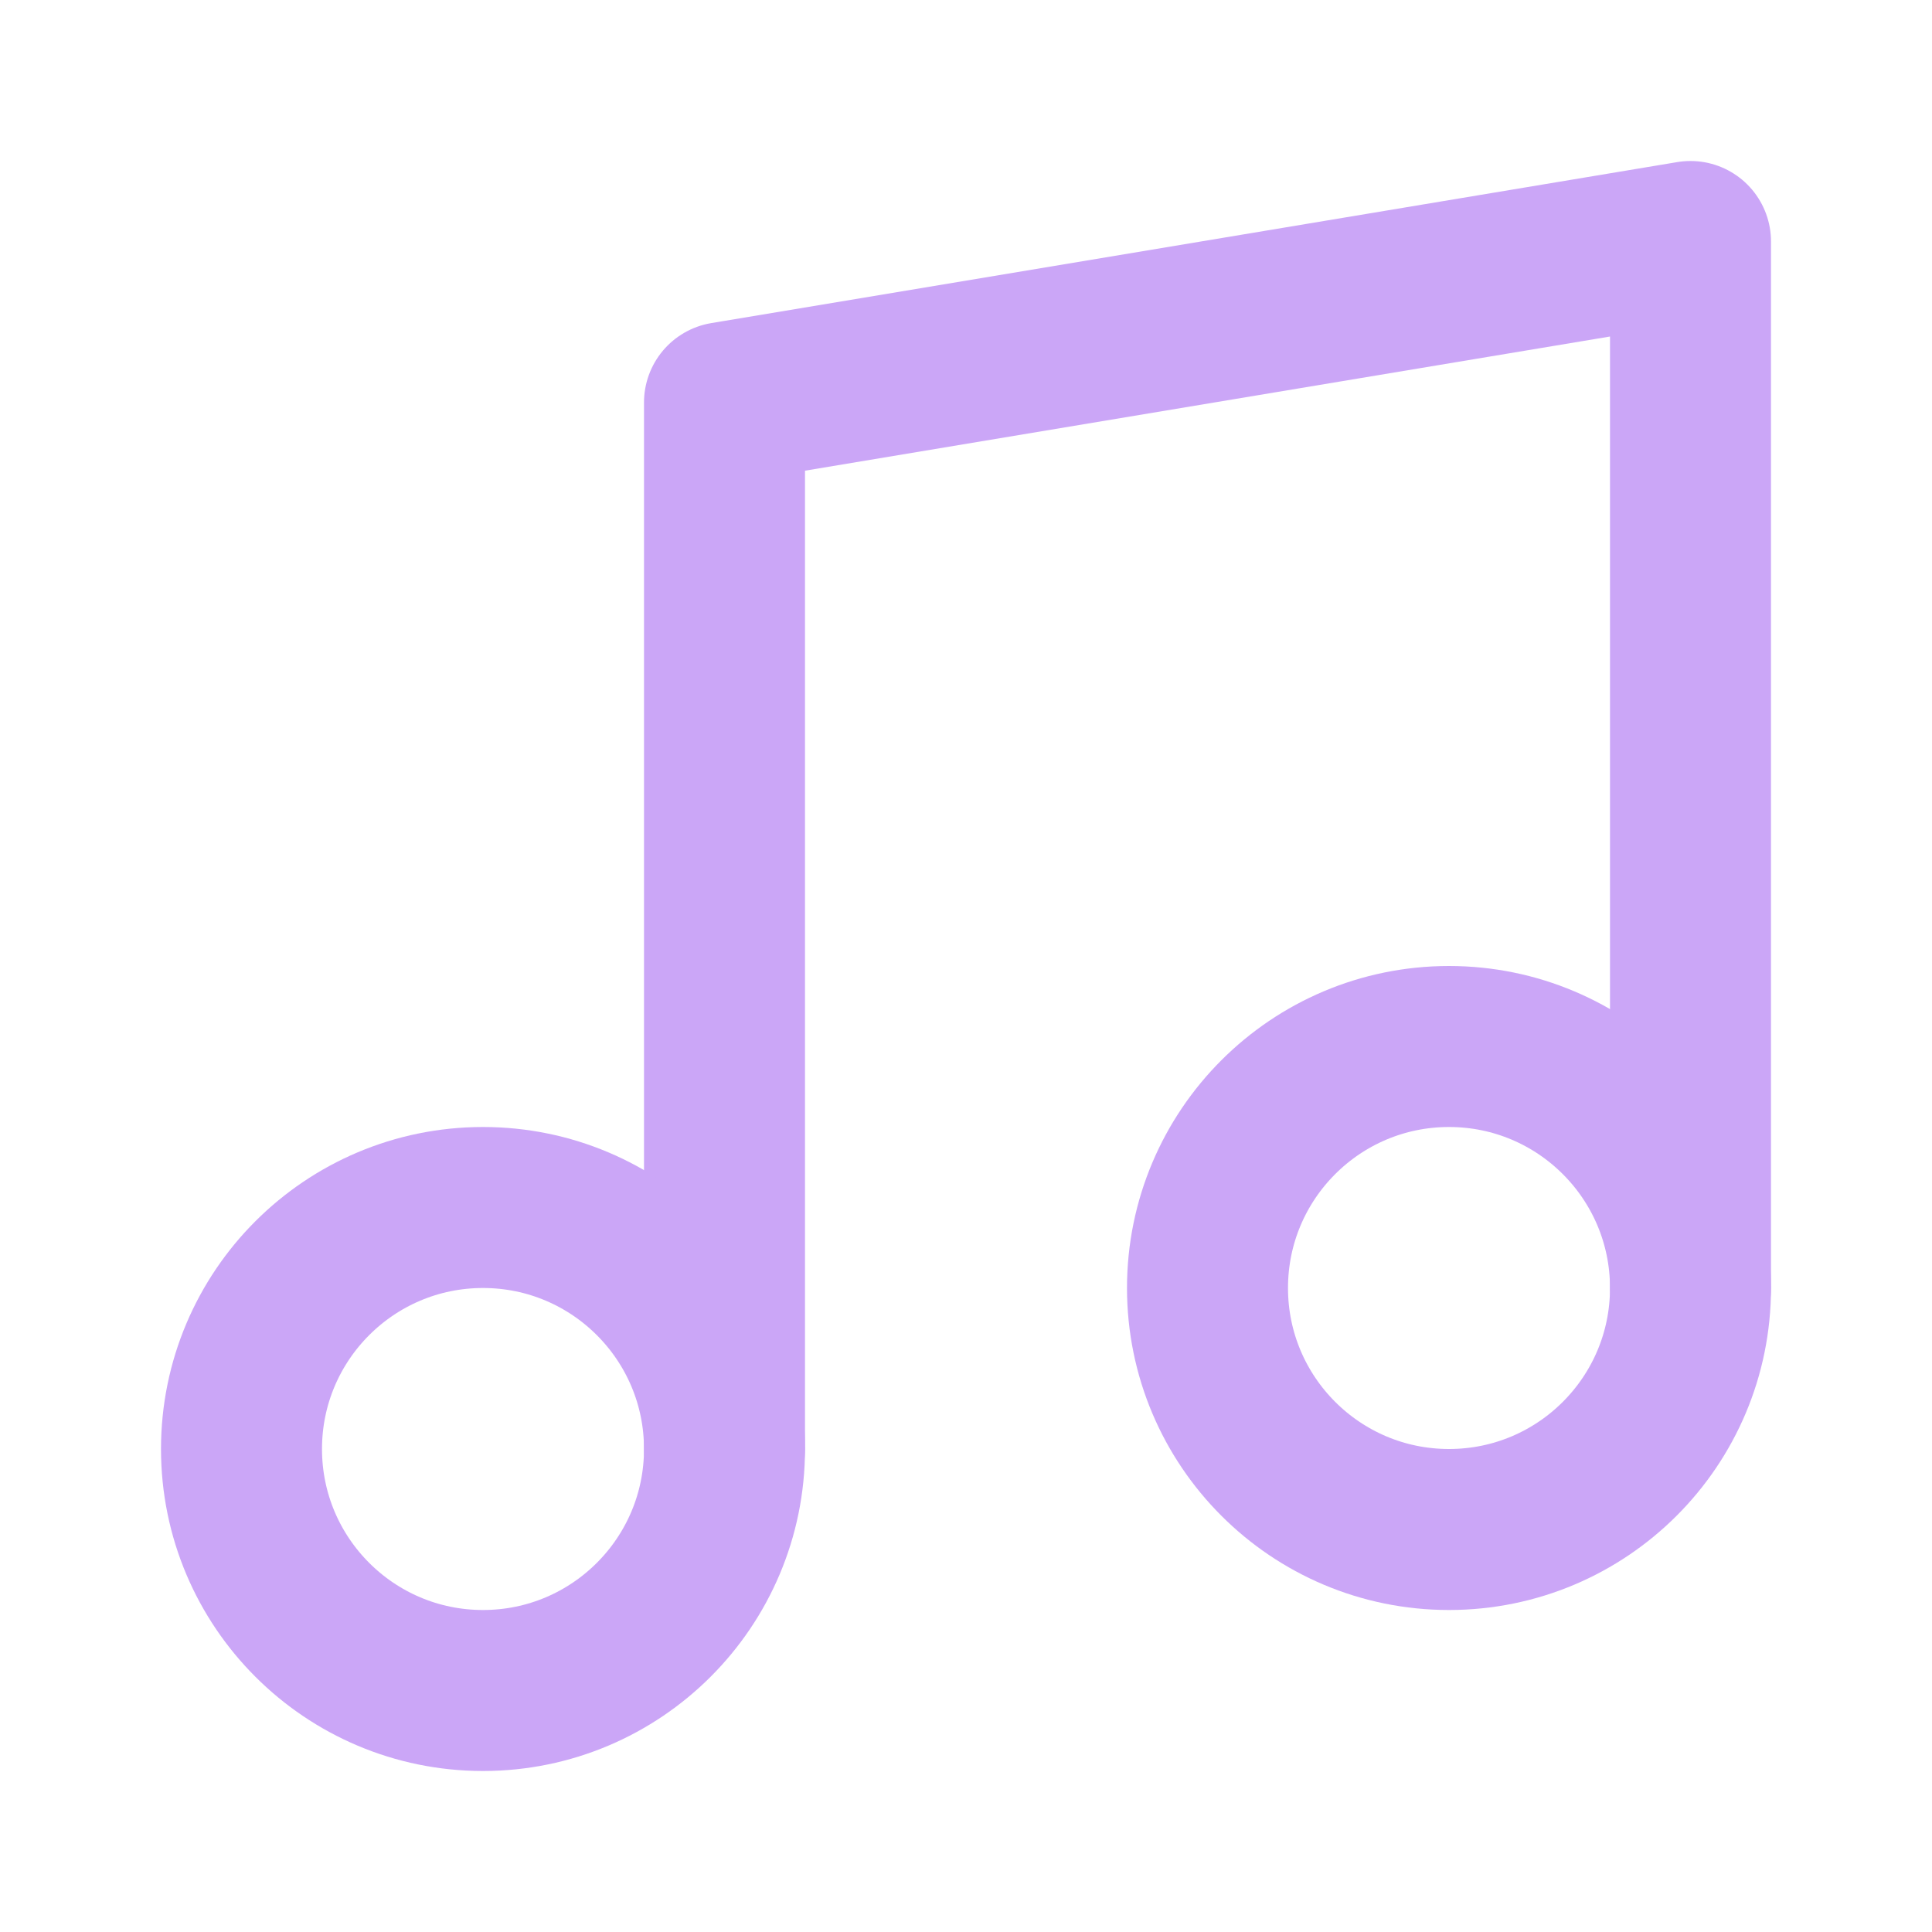
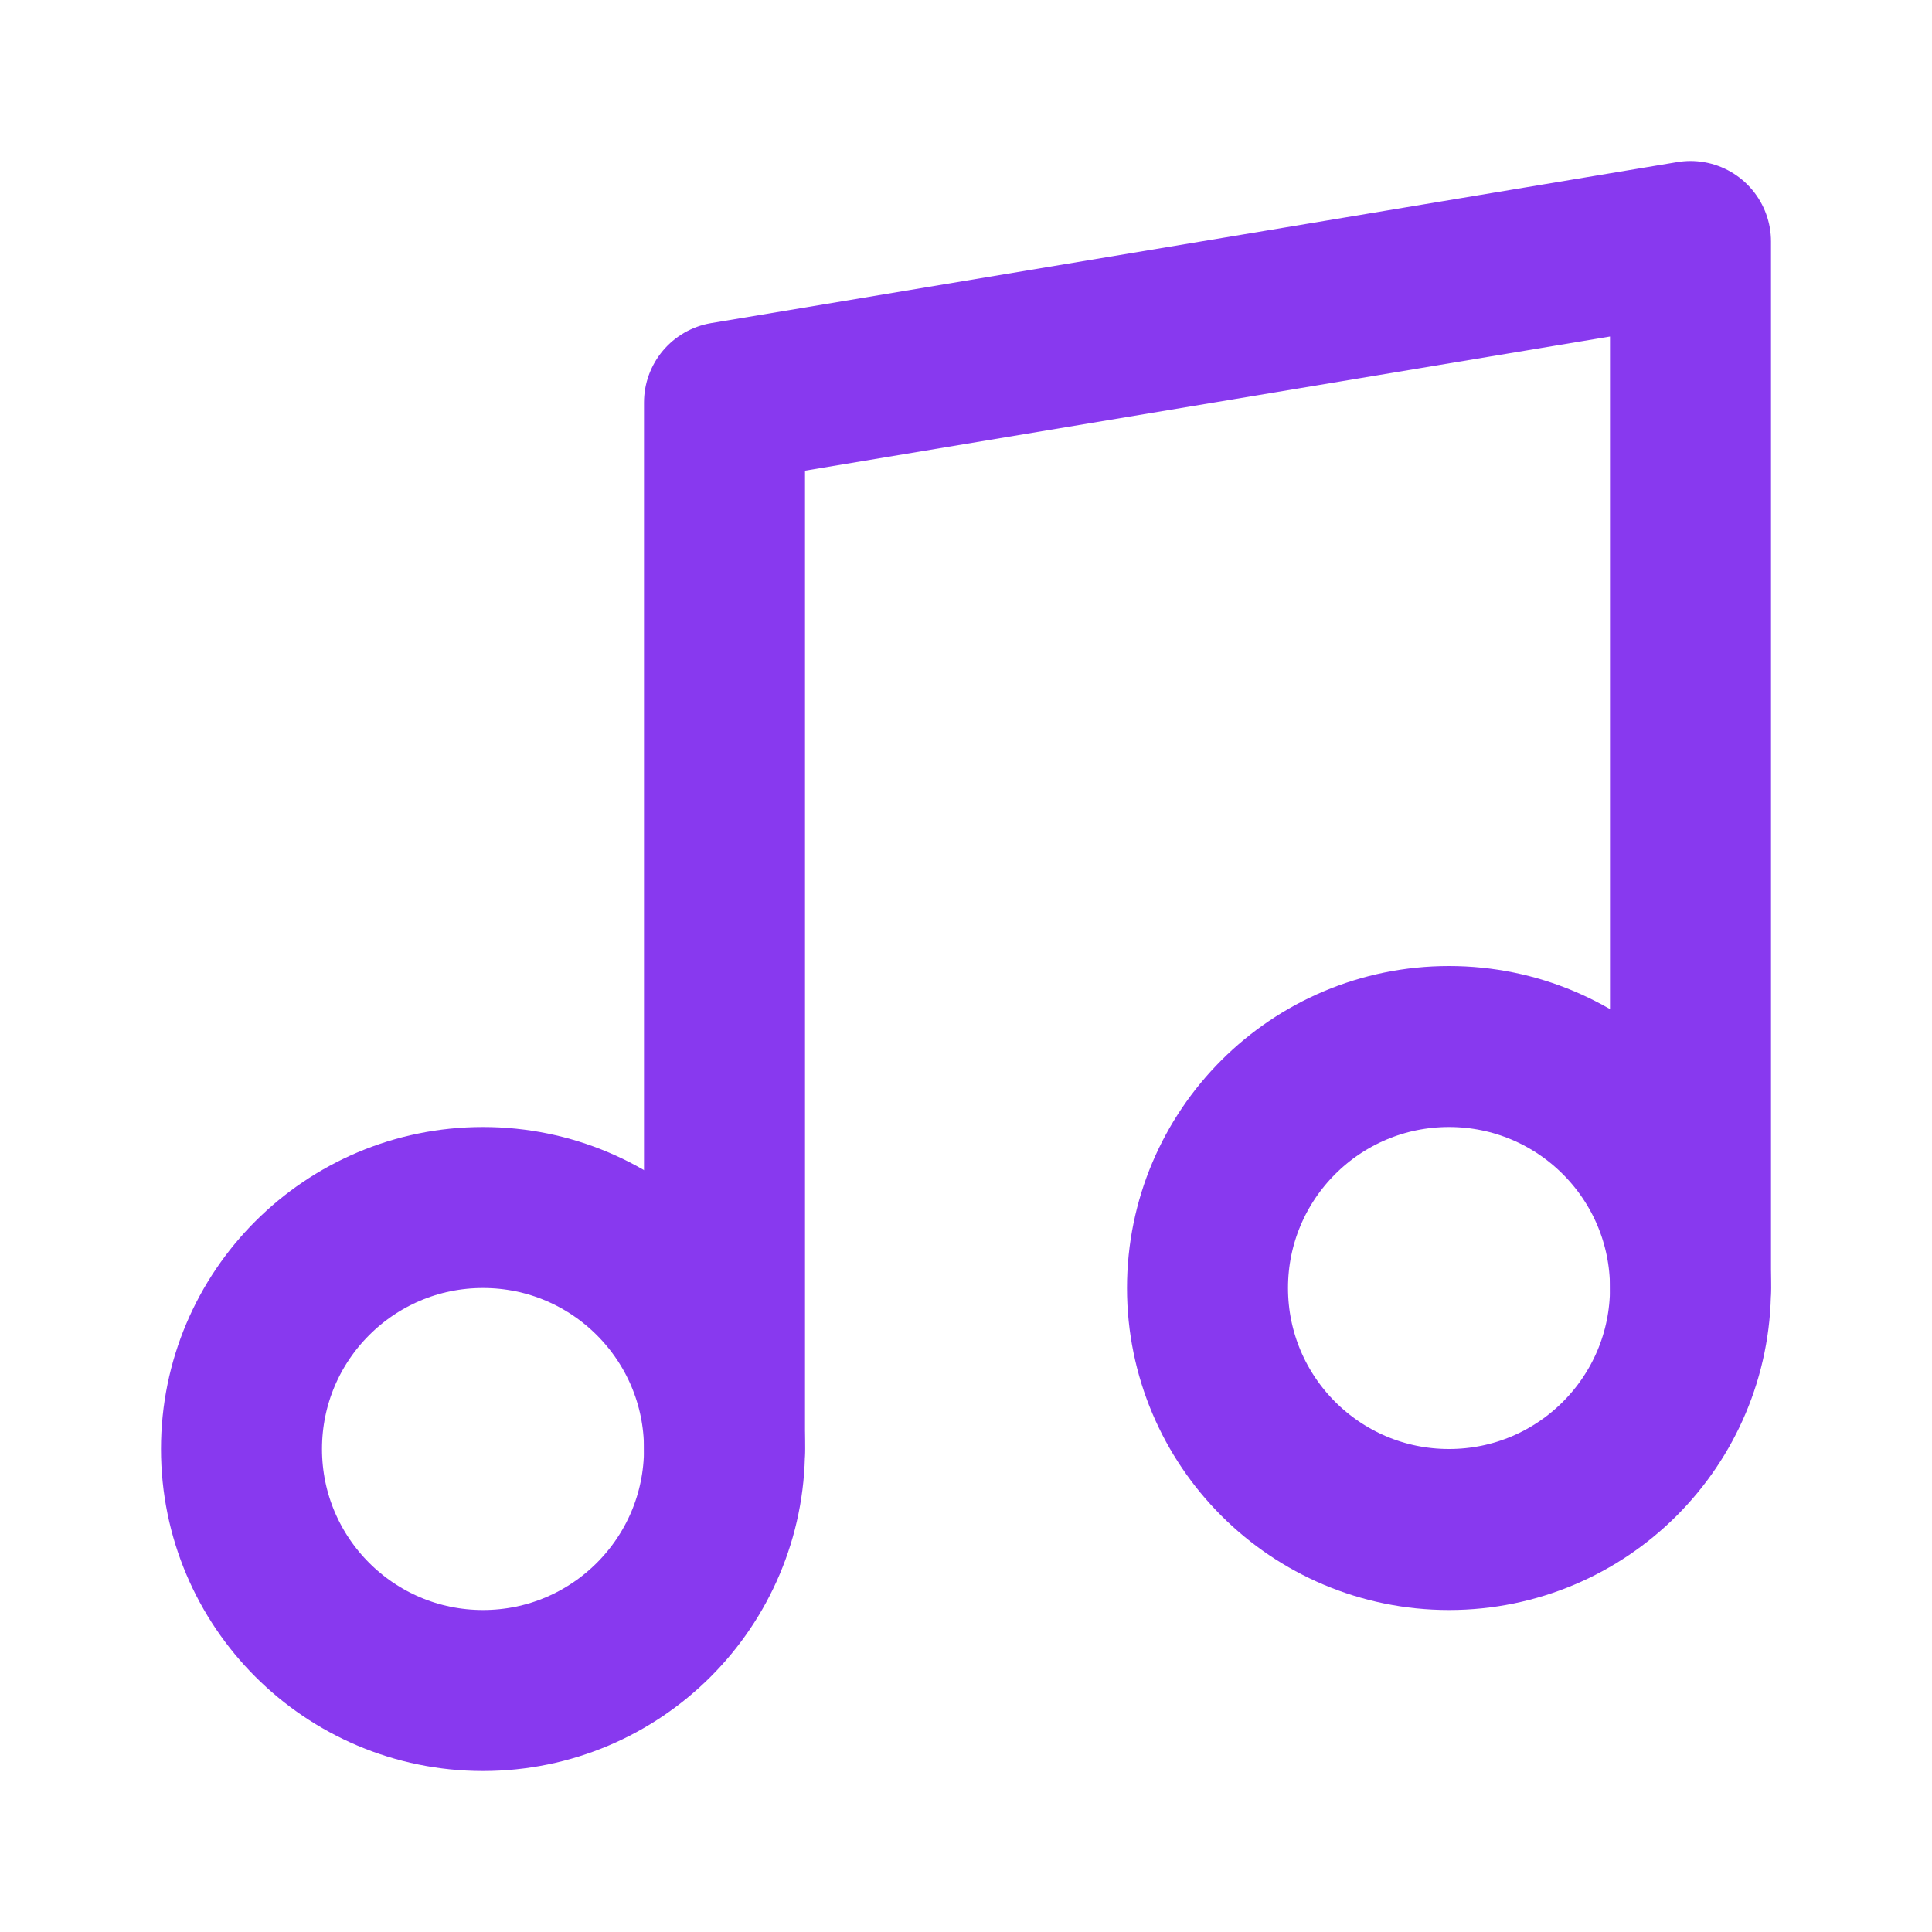
- <svg xmlns="http://www.w3.org/2000/svg" width="48" height="48" viewBox="0 0 24 24" fill="none" stroke="#cba6f7" stroke-width="2" stroke-linecap="round" stroke-linejoin="round" class="feather feather-music">
+ <svg xmlns="http://www.w3.org/2000/svg" width="48" height="48" viewBox="0 0 24 24" fill="none" stroke="#8839ef" stroke-width="2" stroke-linecap="round" stroke-linejoin="round" class="feather feather-music">
  <path d="M9 18V5l12-2v13" />
  <circle cx="6" cy="18" r="3" />
  <circle cx="18" cy="16" r="3" />
</svg>
